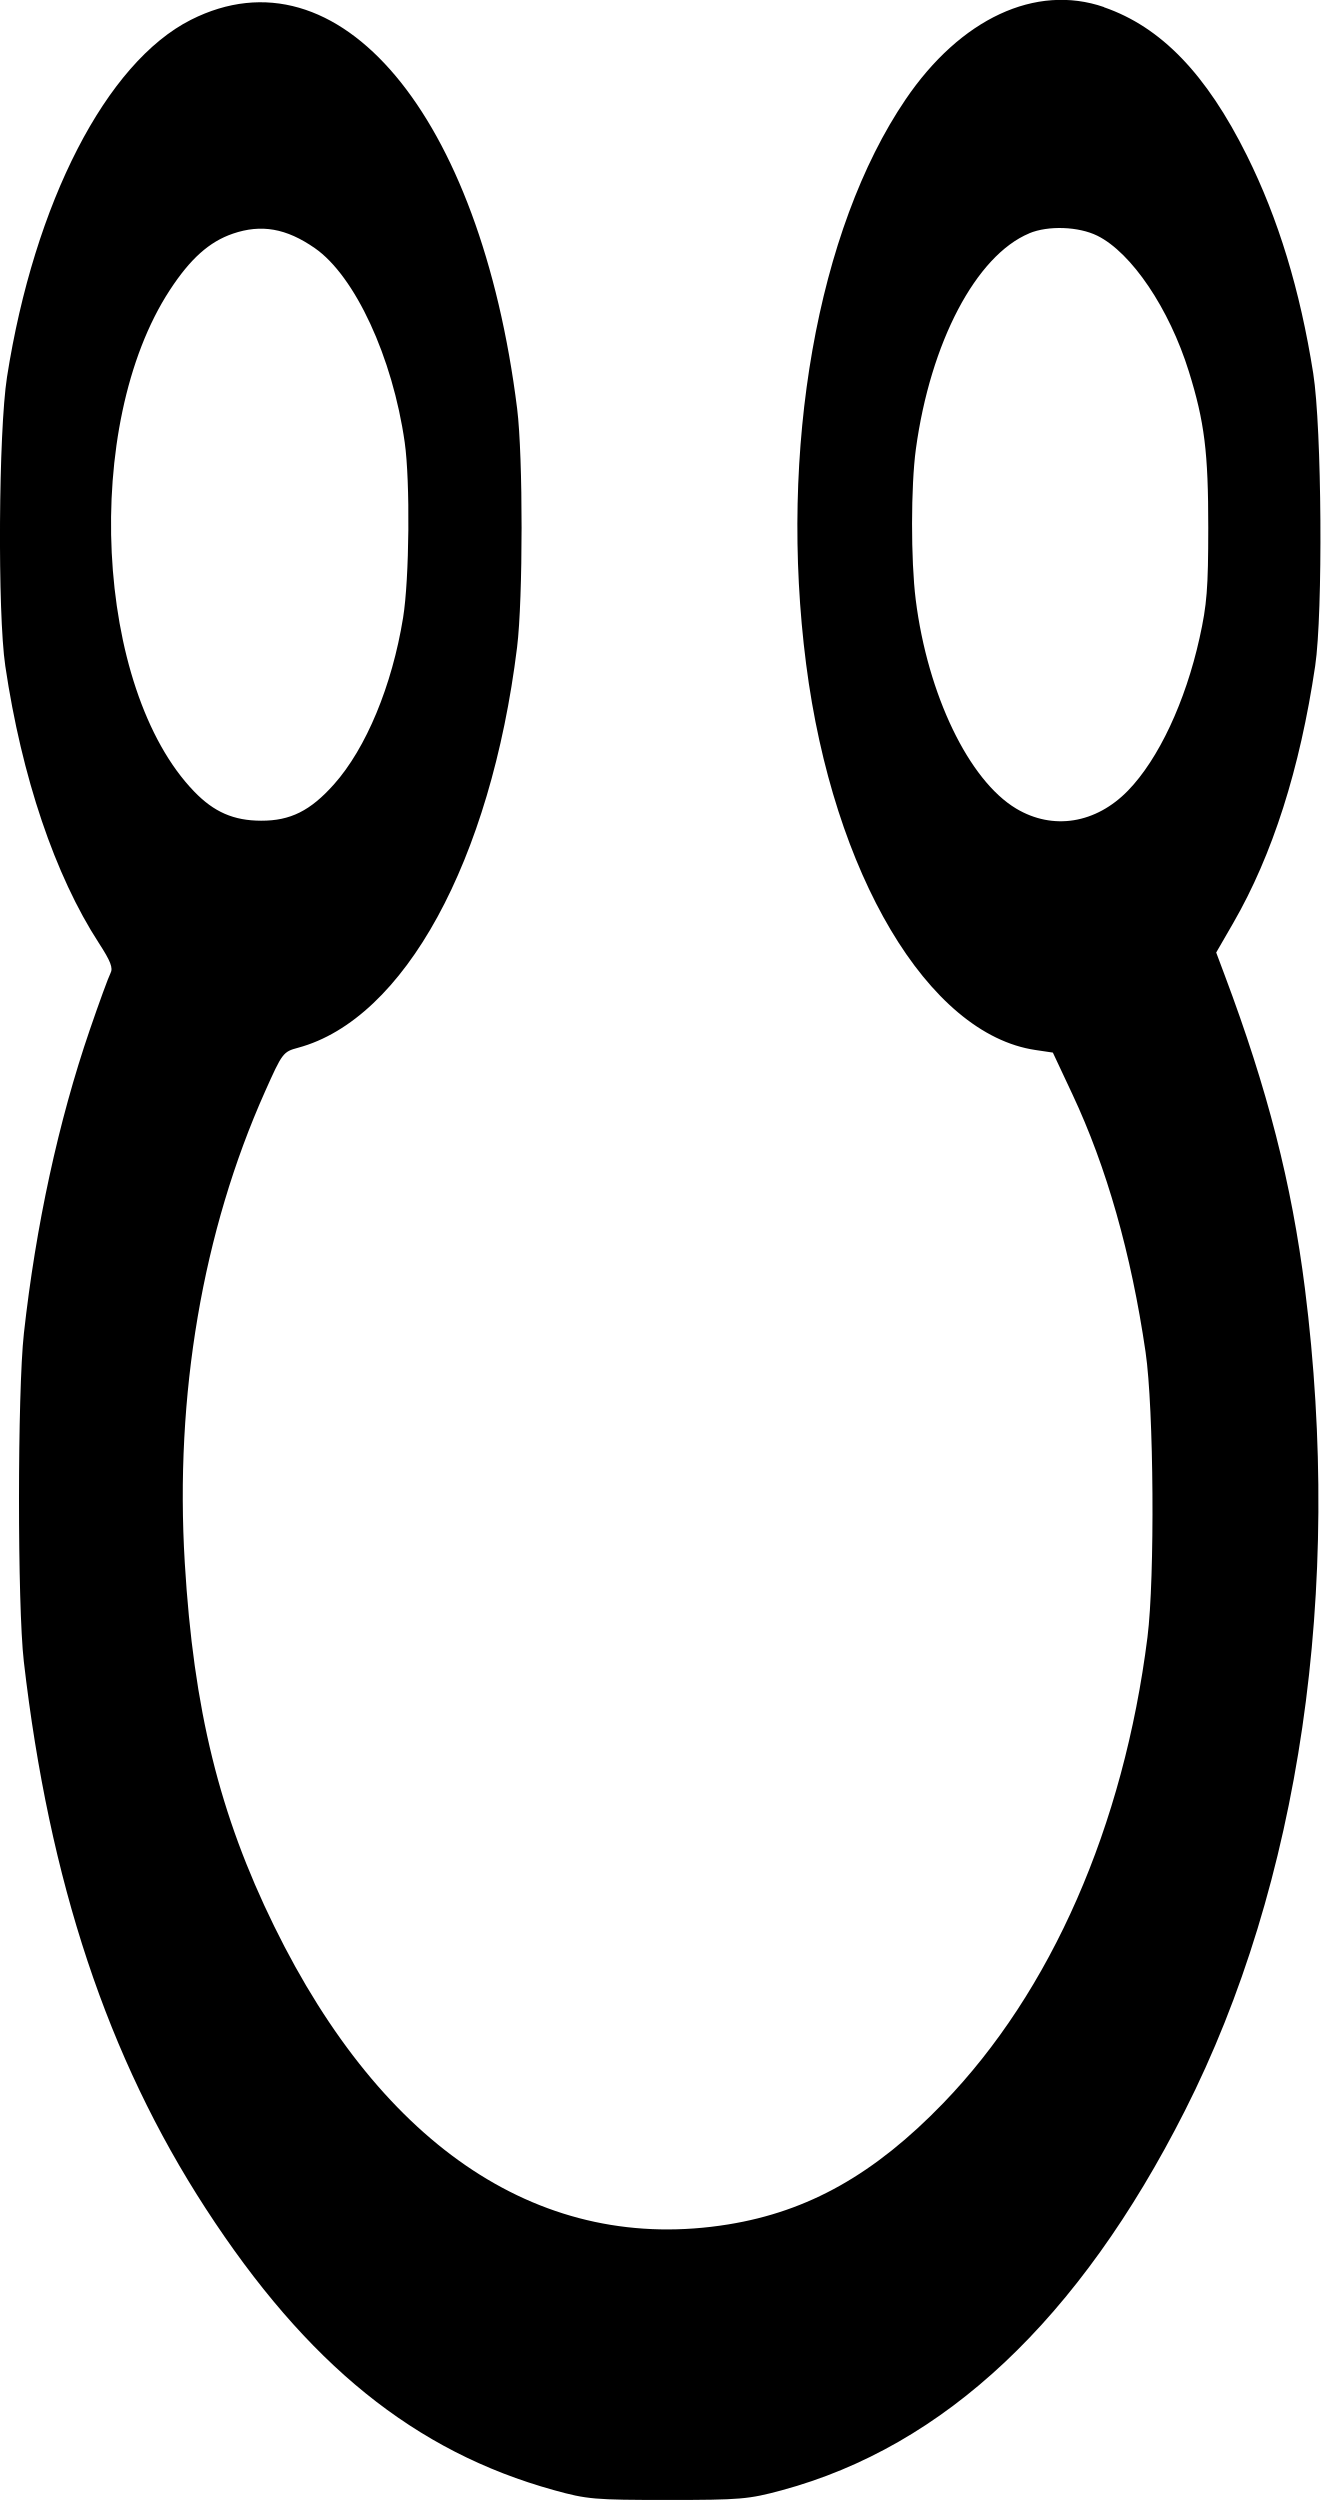
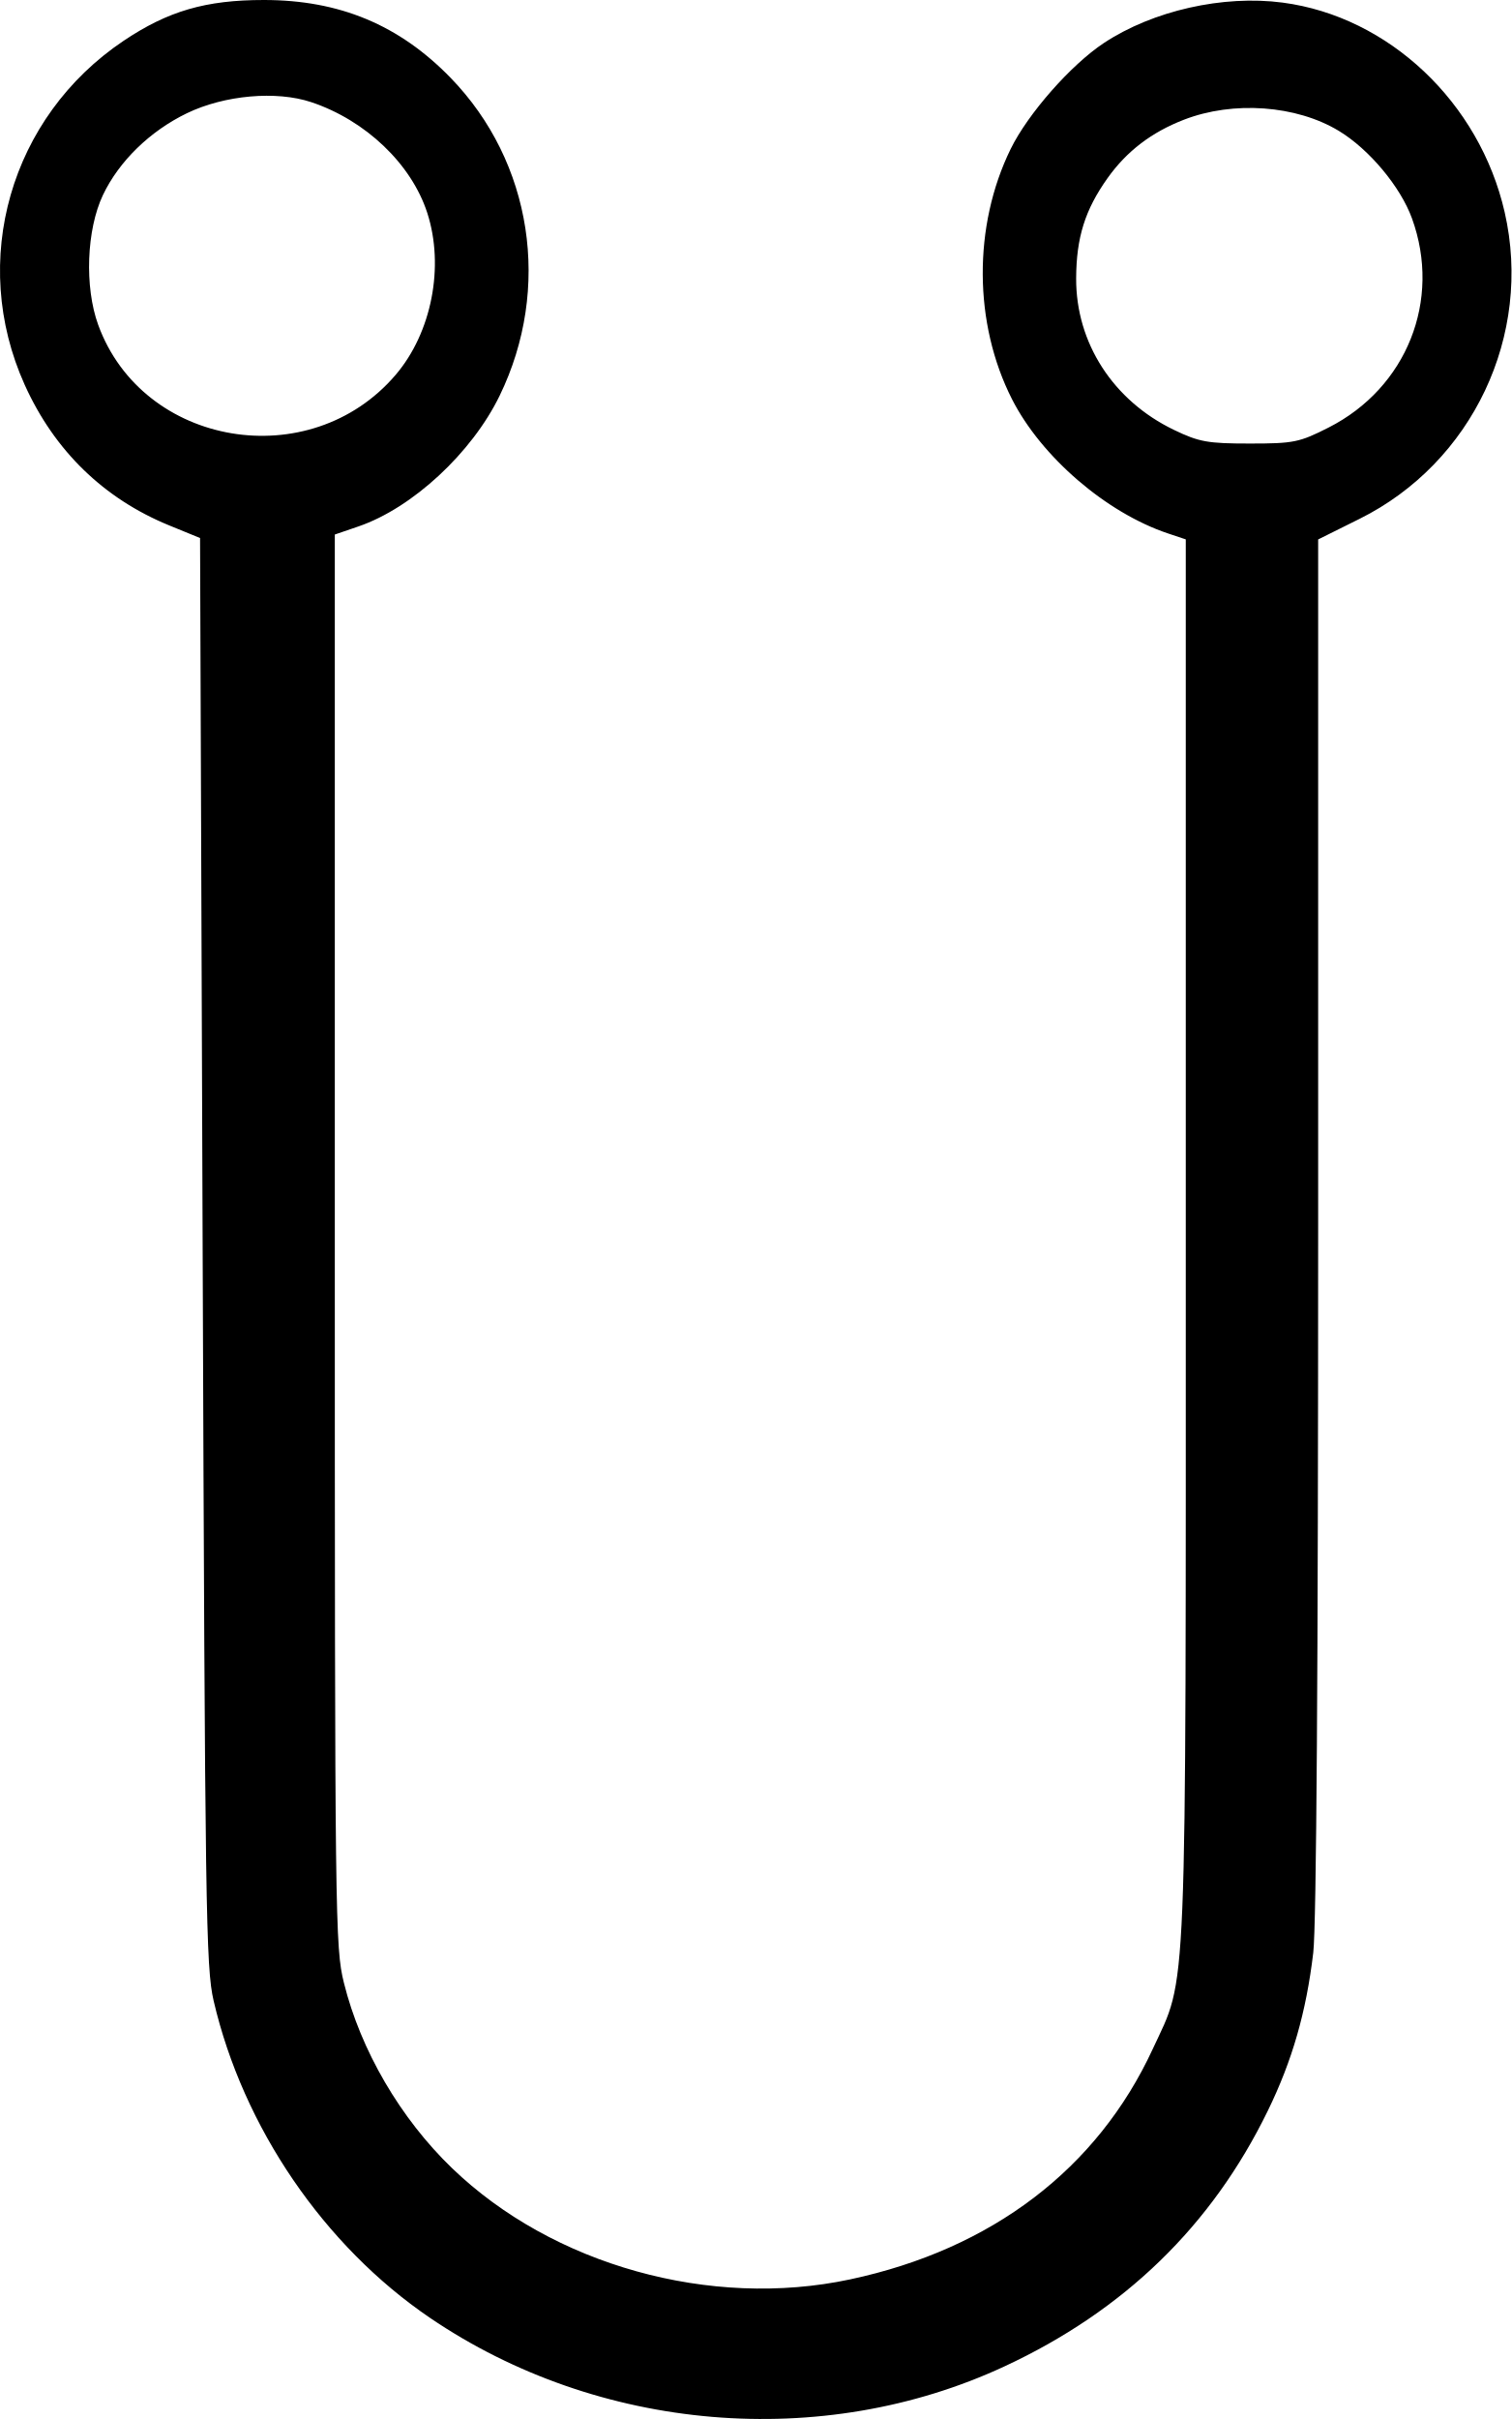
- <svg xmlns="http://www.w3.org/2000/svg" version="1.1" viewBox="0 0 33.929 64.237">
-   <path d="m 28.366,0.186 c 1.467,0.507 2.63,1.713 3.672,3.808 0.81,1.629 1.366,3.454 1.705,5.599 0.221,1.396 0.253,6.154 0.05,7.52 -0.392,2.648 -1.095,4.852 -2.105,6.603 l -0.438,0.759 0.218,0.582 c 1.102,2.934 1.721,5.353 2.062,8.054 0.976,7.734 -0.128,15.289 -3.087,21.129 -2.716,5.361 -6.173,8.615 -10.355,9.747 -0.854,0.231 -1.066,0.249 -2.932,0.249 -1.879,2.9e-4 -2.072,-0.016 -2.922,-0.252 -3.575,-0.99 -6.352,-3.237 -8.949,-7.238 -2.521,-3.884 -4.018,-8.387 -4.673,-14.055 -0.166,-1.436 -0.165,-6.924 0.002,-8.43 0.306,-2.766 0.889,-5.454 1.693,-7.799 0.242,-0.706 0.482,-1.362 0.532,-1.456 0.071,-0.133 0.004,-0.308 -0.299,-0.775 -1.128,-1.738 -1.982,-4.267 -2.404,-7.118 -0.202,-1.36 -0.174,-6.03 0.044,-7.425 0.702,-4.486 2.553,-8.082 4.726,-9.179 3.793,-1.915 7.438,2.43 8.382,9.993 0.153,1.225 0.152,4.886 -0.002,6.131 -0.677,5.488 -2.901,9.555 -5.628,10.289 -0.384,0.103 -0.404,0.13 -0.848,1.125 -1.605,3.595 -2.321,7.803 -2.062,12.112 0.226,3.769 0.89,6.465 2.296,9.333 2.813,5.738 6.918,8.434 11.668,7.664 2.065,-0.335 3.762,-1.292 5.523,-3.114 2.777,-2.874 4.636,-7.115 5.249,-11.974 0.193,-1.528 0.164,-5.876 -0.049,-7.329 -0.371,-2.535 -0.999,-4.745 -1.881,-6.625 l -0.501,-1.068 -0.445,-0.066 c -2.756,-0.405 -5.201,-4.518 -5.895,-9.917 -0.708,-5.508 0.288,-11.166 2.554,-14.505 1.412,-2.081 3.347,-2.982 5.1,-2.376 z m -1.92,5.81 c -1.368,0.572 -2.539,2.8 -2.913,5.544 -0.129,0.949 -0.131,2.854 -0.004,3.868 0.306,2.44 1.365,4.642 2.582,5.369 0.944,0.564 2.049,0.386 2.874,-0.464 0.784,-0.808 1.474,-2.28 1.837,-3.919 0.19,-0.857 0.223,-1.276 0.224,-2.826 0.001,-1.947 -0.095,-2.727 -0.499,-4.024 -0.502,-1.613 -1.472,-3.052 -2.351,-3.487 -0.482,-0.238 -1.263,-0.266 -1.751,-0.062 z m -20.462,0.008 c -0.606,0.207 -1.094,0.643 -1.622,1.452 -2.258,3.459 -1.928,10.239 0.628,12.883 0.509,0.527 1.013,0.747 1.718,0.749 0.752,0.003 1.267,-0.254 1.873,-0.934 0.826,-0.927 1.493,-2.533 1.776,-4.28 0.162,-0.997 0.185,-3.503 0.042,-4.508 -0.311,-2.187 -1.278,-4.276 -2.312,-4.992 -0.732,-0.508 -1.371,-0.62 -2.104,-0.37 z" />
+ <svg xmlns="http://www.w3.org/2000/svg" version="1.1" viewBox="0 0 250 400">
+   <path d="M 212.154,0.432 C 229.694,2.746 244.714,16.925 248.867,35.09 c 4.65,20.34 -5.33,41.421 -24.006,50.709 l -6.842,3.403 v 113.428 c 0,73.313 -0.286,115.844 -0.81,120.26 -1.167,9.84 -3.461,17.818 -7.518,26.143 -9.271,19.024 -23.755,33.073 -43.597,42.288 -30.152,14.004 -67.125,10.873 -94.972,-8.043 -17.532,-11.909 -30.92,-31.523 -35.788,-52.433 -1.286,-5.522 -1.419,-14.639 -1.815,-123.92 L 33.09,88.966 28.008,86.889 C 17.165,82.458 9,74.521 4.087,63.634 -5.154,43.158 1.69,19.34 20.43,6.755 27.785,1.816 34.029,-5.9985143e-4 43.647,1.4856536e-7 56.152,7.9014857e-4 66.041,4.123 74.536,12.876 c 13.508,13.918 16.729,34.799 8.106,52.547 -4.597,9.46 -14.433,18.57 -23.346,21.623 l -3.92,1.342 v 116.709 c 0,112.655 0.052,116.92 1.509,122.792 2.763,11.14 9.342,22.41 17.885,30.636 16.642,16.026 42.732,23.314 65.837,18.389 23.425,-4.993 40.887,-18.281 50.049,-38.087 5.766,-12.463 5.468,-5.175 5.468,-134.059 V 89.19 l -2.932,-0.98 c -10.205,-3.409 -20.956,-12.656 -25.808,-22.198 -6.374,-12.534 -6.461,-28.64 -0.223,-41.38 2.851,-5.823 9.98,-13.924 15.414,-17.517 8.103,-5.356 19.729,-7.983 29.579,-6.683 z M 30.919,18.721 c -6.103,2.945 -11.239,7.945 -13.891,13.526 -2.723,5.729 -3.071,15.197 -0.79,21.462 7.356,20.207 35.039,24.864 49.2,8.277 5.963,-6.985 8.099,-17.917 5.232,-26.78 -2.615,-8.084 -10.199,-15.319 -19.203,-18.318 -5.773,-1.923 -14.347,-1.158 -20.547,1.833 z m 164.91,1.07 c -5.366,2.074 -9.473,5.212 -12.635,9.653 -3.738,5.25 -5.174,9.83 -5.203,16.59 -0.046,10.661 6.124,20.215 16.179,25.052 4.157,2 5.584,2.257 12.527,2.257 7.275,0 8.209,-0.189 13.046,-2.645 12.928,-6.562 18.708,-21.044 13.799,-34.572 -1.905,-5.251 -7.09,-11.454 -12.108,-14.486 -7.041,-4.254 -17.439,-5.005 -25.606,-1.849 z" />
</svg>
